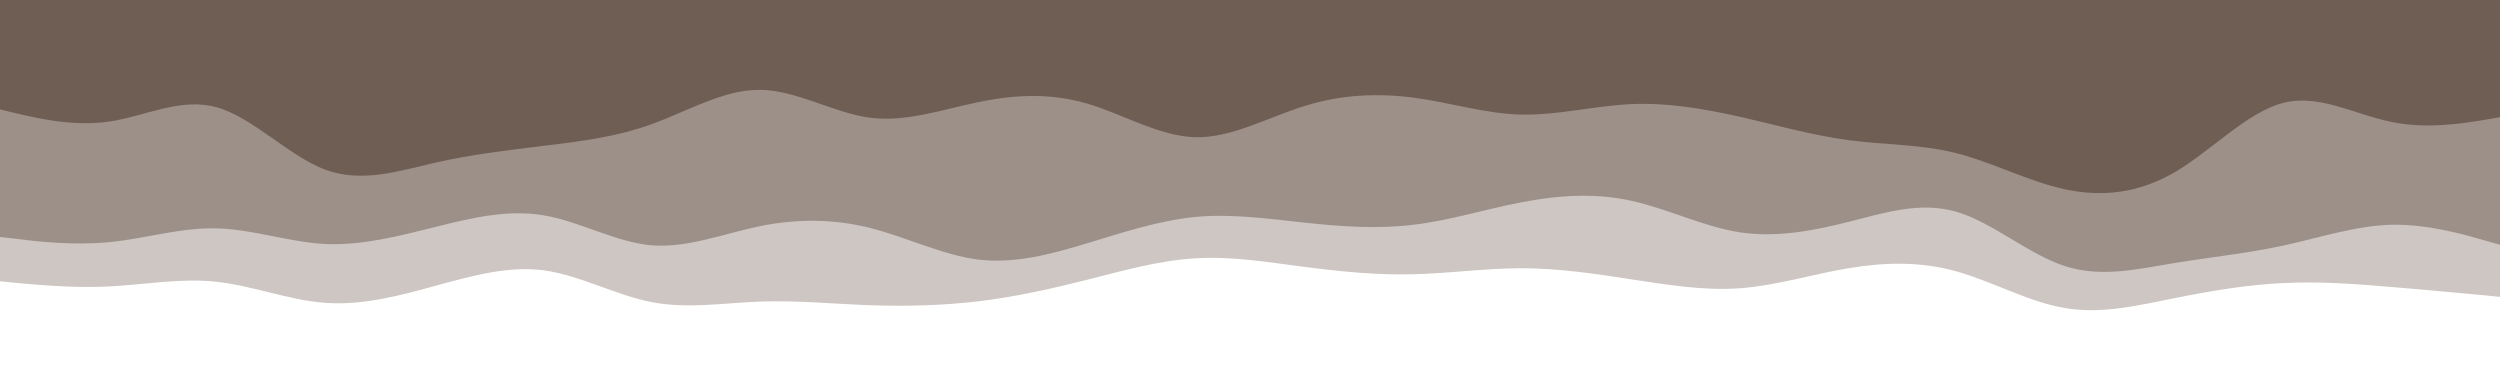
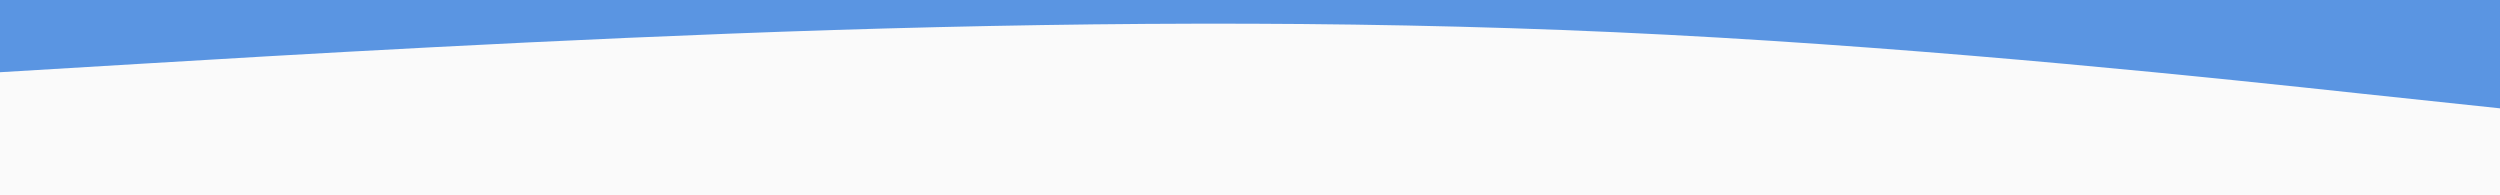
- <svg xmlns="http://www.w3.org/2000/svg" id="visual" viewBox="0 0 960 140" width="960" height="140" version="1.1">
-   <path d="M0 44L7 45.7C14 47.3 28 50.7 41.8 48.7C55.7 46.7 69.3 39.3 83.2 43.2C97 47 111 62 125 67.2C139 72.3 153 67.7 167 64.5C181 61.3 195 59.7 208.8 58C222.7 56.3 236.3 54.7 250.2 49.7C264 44.7 278 36.3 292 36.5C306 36.7 320 45.3 334 47.2C348 49 362 44 375.8 41.2C389.7 38.3 403.3 37.7 417.2 41.7C431 45.7 445 54.3 459 54.7C473 55 487 47 501 42.7C515 38.3 529 37.7 542.8 39.5C556.7 41.3 570.3 45.7 584.2 46C598 46.3 612 42.7 626 42C640 41.3 654 43.7 668 46.8C682 50 696 54 709.8 55.8C723.7 57.7 737.3 57.3 751.2 60.8C765 64.3 779 71.7 793 74.7C807 77.7 821 76.3 835 68.2C849 60 863 45 876.8 41.5C890.7 38 904.3 46 918.2 48.8C932 51.7 946 49.3 953 48.2L960 47L960 0L953 0C946 0 932 0 918.2 0C904.3 0 890.7 0 876.8 0C863 0 849 0 835 0C821 0 807 0 793 0C779 0 765 0 751.2 0C737.3 0 723.7 0 709.8 0C696 0 682 0 668 0C654 0 640 0 626 0C612 0 598 0 584.2 0C570.3 0 556.7 0 542.8 0C529 0 515 0 501 0C487 0 473 0 459 0C445 0 431 0 417.2 0C403.3 0 389.7 0 375.8 0C362 0 348 0 334 0C320 0 306 0 292 0C278 0 264 0 250.2 0C236.3 0 222.7 0 208.8 0C195 0 181 0 167 0C153 0 139 0 125 0C111 0 97 0 83.2 0C69.3 0 55.7 0 41.8 0C28 0 14 0 7 0L0 0Z" fill="#6f5e53" />
-   <path d="M0 93L7 93.8C14 94.7 28 96.3 41.8 95C55.7 93.7 69.3 89.3 83.2 89.7C97 90 111 95 125 95.7C139 96.3 153 92.7 167 89.2C181 85.7 195 82.3 208.8 84.7C222.7 87 236.3 95 250.2 96.2C264 97.3 278 91.7 292 88.8C306 86 320 86 334 89.5C348 93 362 100 375.8 101.7C389.7 103.3 403.3 99.7 417.2 95.5C431 91.3 445 86.7 459 85.3C473 84 487 86 501 87.5C515 89 529 90 542.8 88.3C556.7 86.7 570.3 82.3 584.2 79.7C598 77 612 76 626 79C640 82 654 89 668 91.2C682 93.3 696 90.7 709.8 87.2C723.7 83.7 737.3 79.3 751.2 83.3C765 87.3 779 99.7 793 104.2C807 108.7 821 105.3 835 103C849 100.7 863 99.3 876.8 96.3C890.7 93.3 904.3 88.7 918.2 88.3C932 88 946 92 953 94L960 96L960 45L953 46.2C946 47.3 932 49.7 918.2 46.8C904.3 44 890.7 36 876.8 39.5C863 43 849 58 835 66.2C821 74.3 807 75.7 793 72.7C779 69.7 765 62.3 751.2 58.8C737.3 55.3 723.7 55.7 709.8 53.8C696 52 682 48 668 44.8C654 41.7 640 39.3 626 40C612 40.7 598 44.3 584.2 44C570.3 43.7 556.7 39.3 542.8 37.5C529 35.7 515 36.3 501 40.7C487 45 473 53 459 52.7C445 52.3 431 43.7 417.2 39.7C403.3 35.7 389.7 36.3 375.8 39.2C362 42 348 47 334 45.2C320 43.3 306 34.7 292 34.5C278 34.3 264 42.7 250.2 47.7C236.3 52.7 222.7 54.3 208.8 56C195 57.7 181 59.3 167 62.5C153 65.7 139 70.3 125 65.2C111 60 97 45 83.2 41.2C69.3 37.3 55.7 44.7 41.8 46.7C28 48.7 14 45.3 7 43.7L0 42Z" fill="#9d9089" />
-   <path d="M0 110L7 110.7C14 111.3 28 112.7 41.8 112C55.7 111.3 69.3 108.7 83.2 110.2C97 111.7 111 117.3 125 118.3C139 119.3 153 115.7 167 111.8C181 108 195 104 208.8 105.8C222.7 107.7 236.3 115.3 250.2 118C264 120.7 278 118.3 292 117.8C306 117.3 320 118.7 334 119.2C348 119.7 362 119.3 375.8 117.7C389.7 116 403.3 113 417.2 109.5C431 106 445 102 459 101.2C473 100.3 487 102.7 501 104.5C515 106.3 529 107.7 542.8 107.3C556.7 107 570.3 105 584.2 105C598 105 612 107 626 109.2C640 111.3 654 113.7 668 112.7C682 111.7 696 107.3 709.8 105C723.7 102.7 737.3 102.3 751.2 106.2C765 110 779 118 793 120.3C807 122.7 821 119.3 835 116.5C849 113.7 863 111.3 876.8 110.7C890.7 110 904.3 111 918.2 112.2C932 113.3 946 114.7 953 115.3L960 116L960 94L953 92C946 90 932 86 918.2 86.3C904.3 86.7 890.7 91.3 876.8 94.3C863 97.3 849 98.7 835 101C821 103.3 807 106.7 793 102.2C779 97.7 765 85.3 751.2 81.3C737.3 77.3 723.7 81.7 709.8 85.2C696 88.7 682 91.3 668 89.2C654 87 640 80 626 77C612 74 598 75 584.2 77.7C570.3 80.3 556.7 84.7 542.8 86.3C529 88 515 87 501 85.5C487 84 473 82 459 83.3C445 84.7 431 89.3 417.2 93.5C403.3 97.7 389.7 101.3 375.8 99.7C362 98 348 91 334 87.5C320 84 306 84 292 86.8C278 89.7 264 95.3 250.2 94.2C236.3 93 222.7 85 208.8 82.7C195 80.3 181 83.7 167 87.2C153 90.7 139 94.3 125 93.7C111 93 97 88 83.2 87.7C69.3 87.3 55.7 91.7 41.8 93C28 94.3 14 92.7 7 91.8L0 91Z" fill="#cdc6c2" />
-   <path d="M0 141L7 141C14 141 28 141 41.8 141C55.7 141 69.3 141 83.2 141C97 141 111 141 125 141C139 141 153 141 167 141C181 141 195 141 208.8 141C222.7 141 236.3 141 250.2 141C264 141 278 141 292 141C306 141 320 141 334 141C348 141 362 141 375.8 141C389.7 141 403.3 141 417.2 141C431 141 445 141 459 141C473 141 487 141 501 141C515 141 529 141 542.8 141C556.7 141 570.3 141 584.2 141C598 141 612 141 626 141C640 141 654 141 668 141C682 141 696 141 709.8 141C723.7 141 737.3 141 751.2 141C765 141 779 141 793 141C807 141 821 141 835 141C849 141 863 141 876.8 141C890.7 141 904.3 141 918.2 141C932 141 946 141 953 141L960 141L960 114L953 113.3C946 112.7 932 111.3 918.2 110.2C904.3 109 890.7 108 876.8 108.7C863 109.3 849 111.7 835 114.5C821 117.3 807 120.7 793 118.3C779 116 765 108 751.2 104.2C737.3 100.3 723.7 100.7 709.8 103C696 105.3 682 109.7 668 110.7C654 111.7 640 109.3 626 107.2C612 105 598 103 584.2 103C570.3 103 556.7 105 542.8 105.3C529 105.7 515 104.3 501 102.5C487 100.7 473 98.3 459 99.2C445 100 431 104 417.2 107.5C403.3 111 389.7 114 375.8 115.7C362 117.3 348 117.7 334 117.2C320 116.7 306 115.3 292 115.8C278 116.3 264 118.7 250.2 116C236.3 113.3 222.7 105.7 208.8 103.8C195 102 181 106 167 109.8C153 113.7 139 117.3 125 116.3C111 115.3 97 109.7 83.2 108.2C69.3 106.7 55.7 109.3 41.8 110C28 110.7 14 109.3 7 108.7L0 108Z" fill="#ffffff" />
+ <svg xmlns="http://www.w3.org/2000/svg" id="visual" viewBox="0 0 900 70" width="900" height="70" version="1.1">
+   <rect x="0" y="0" width="900" height="70" fill="hsl(214, 70%, 62%)" />
+   <path d="M0 26L50 23C100 20 200 14 300 10.8C400 7.7 500 7.3 600 12.5C700 17.7 800 28.3 850 33.7L900 39L900 71L850 71C800 71 700 71 600 71C500 71 400 71 300 71C200 71 100 71 50 71L0 71Z" fill="#fafafa" stroke-linecap="round" stroke-linejoin="miter" />
</svg>
